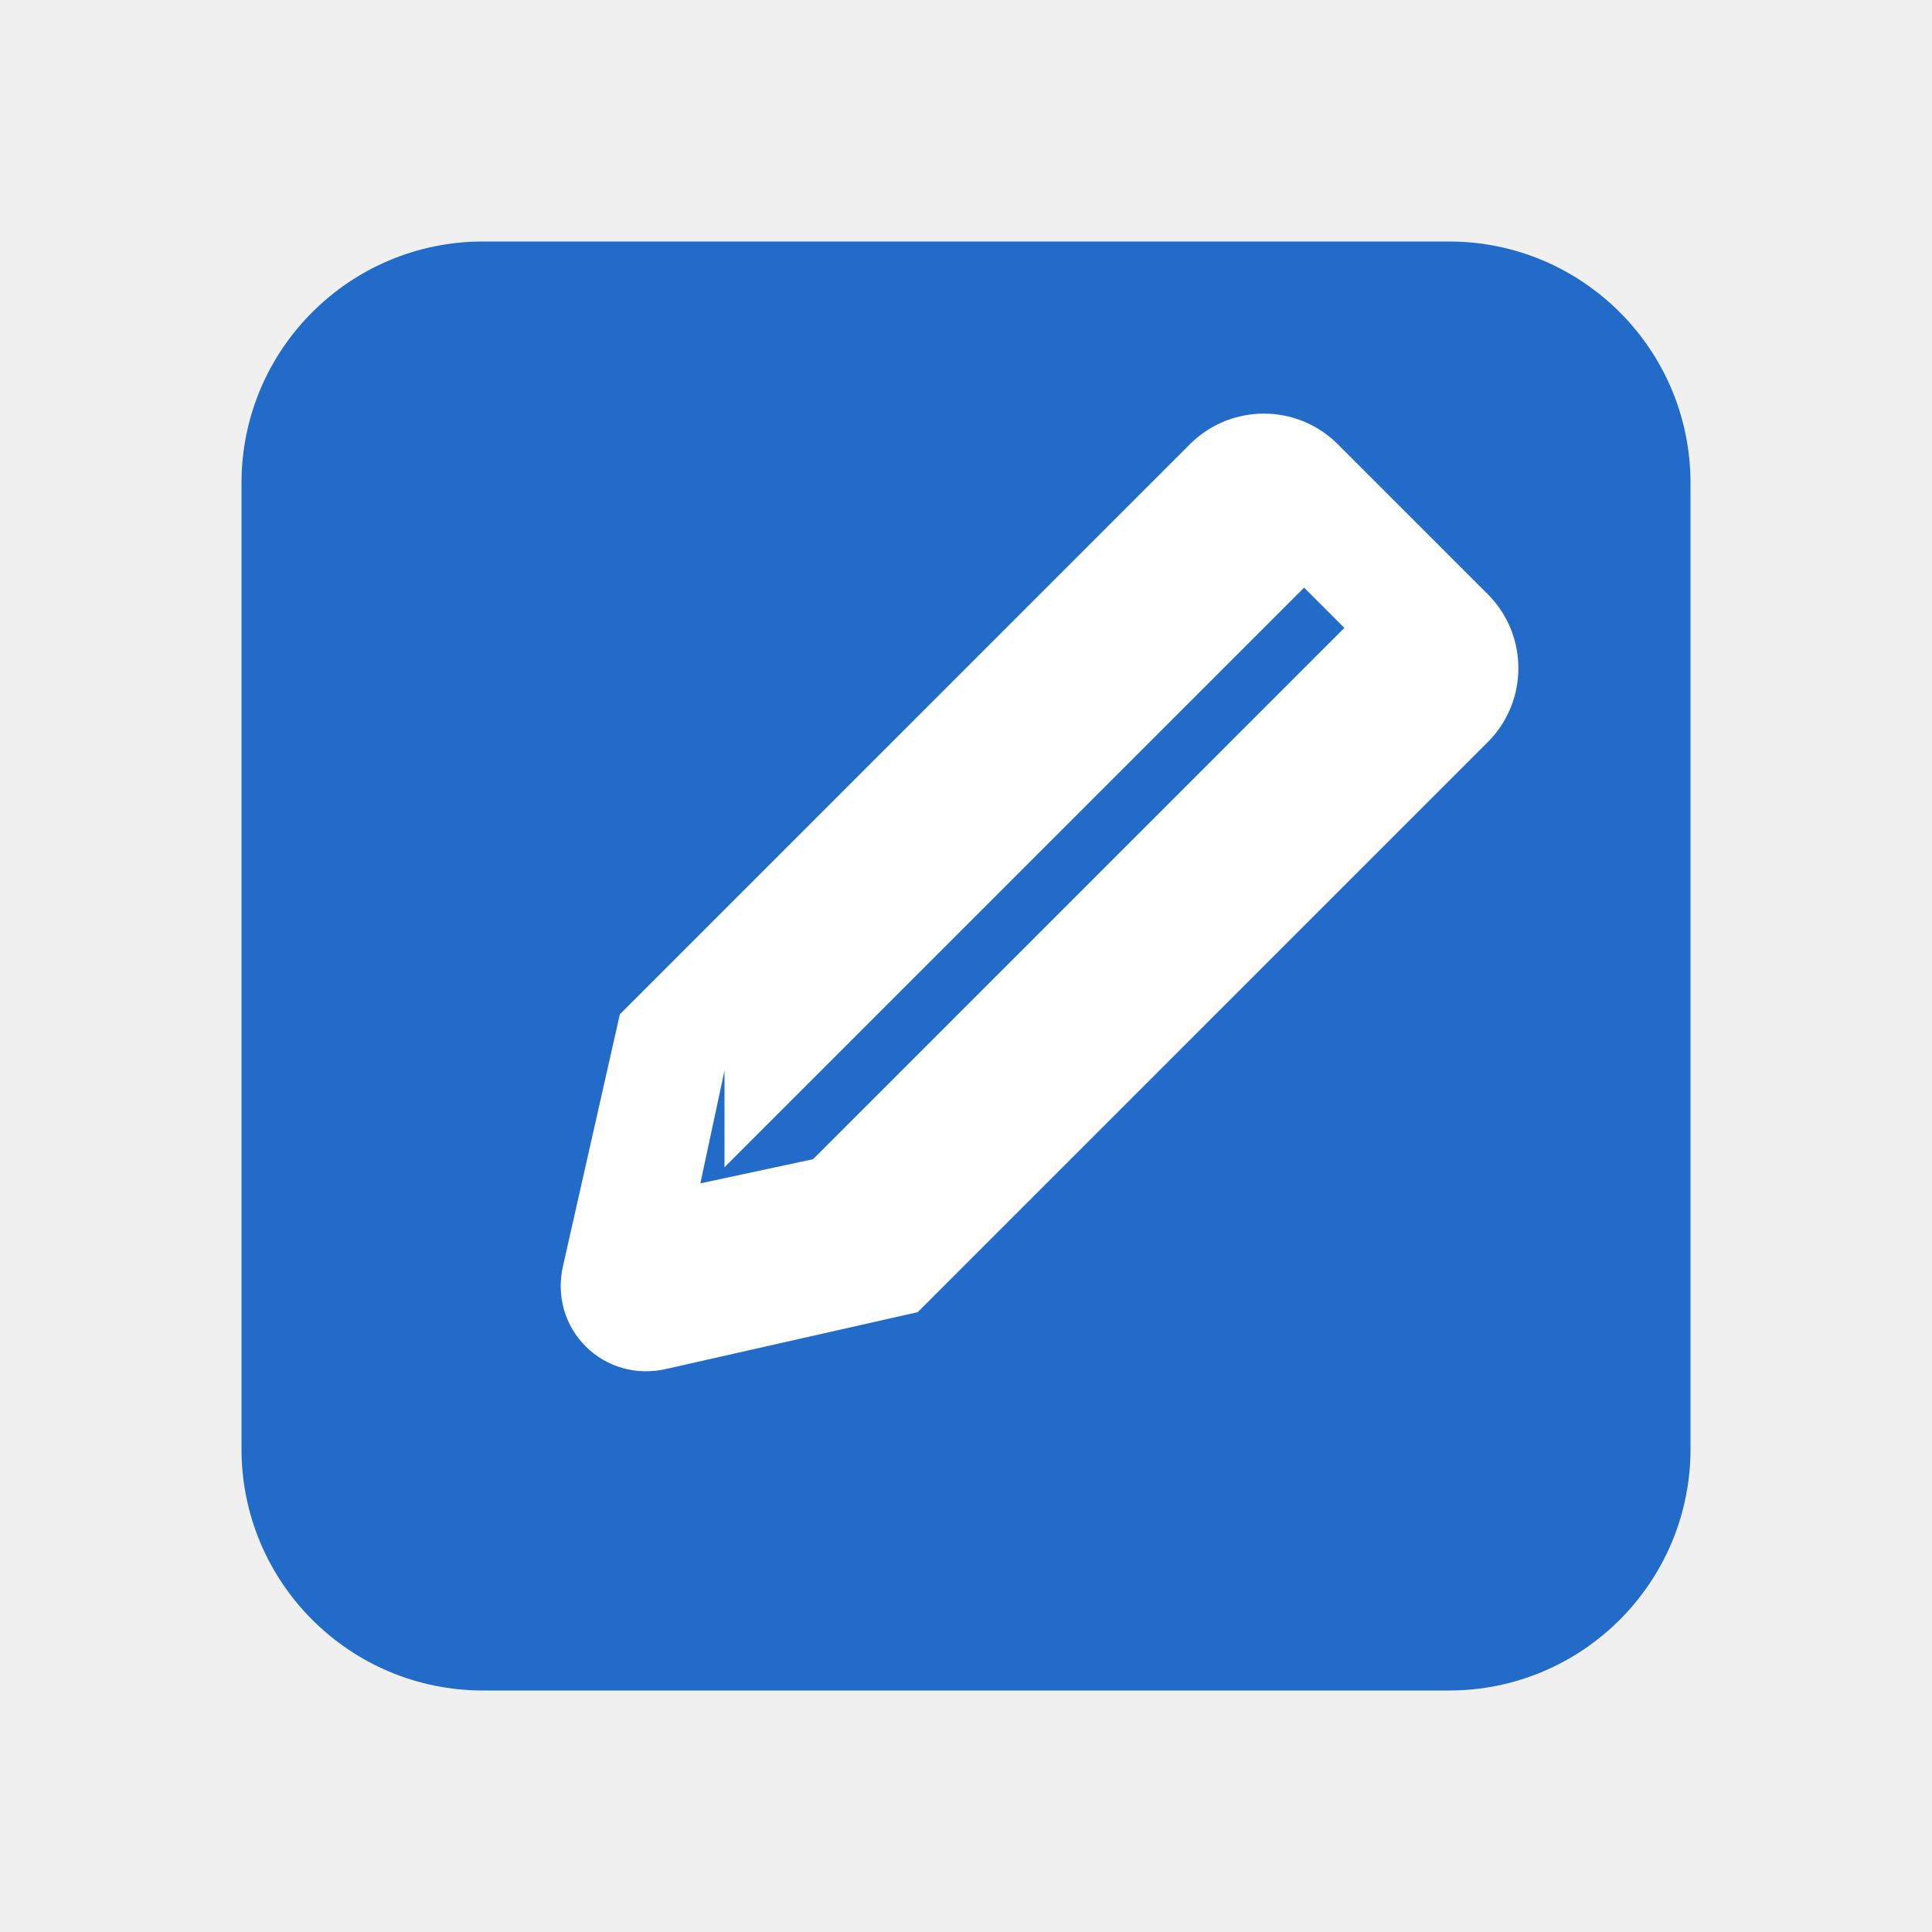
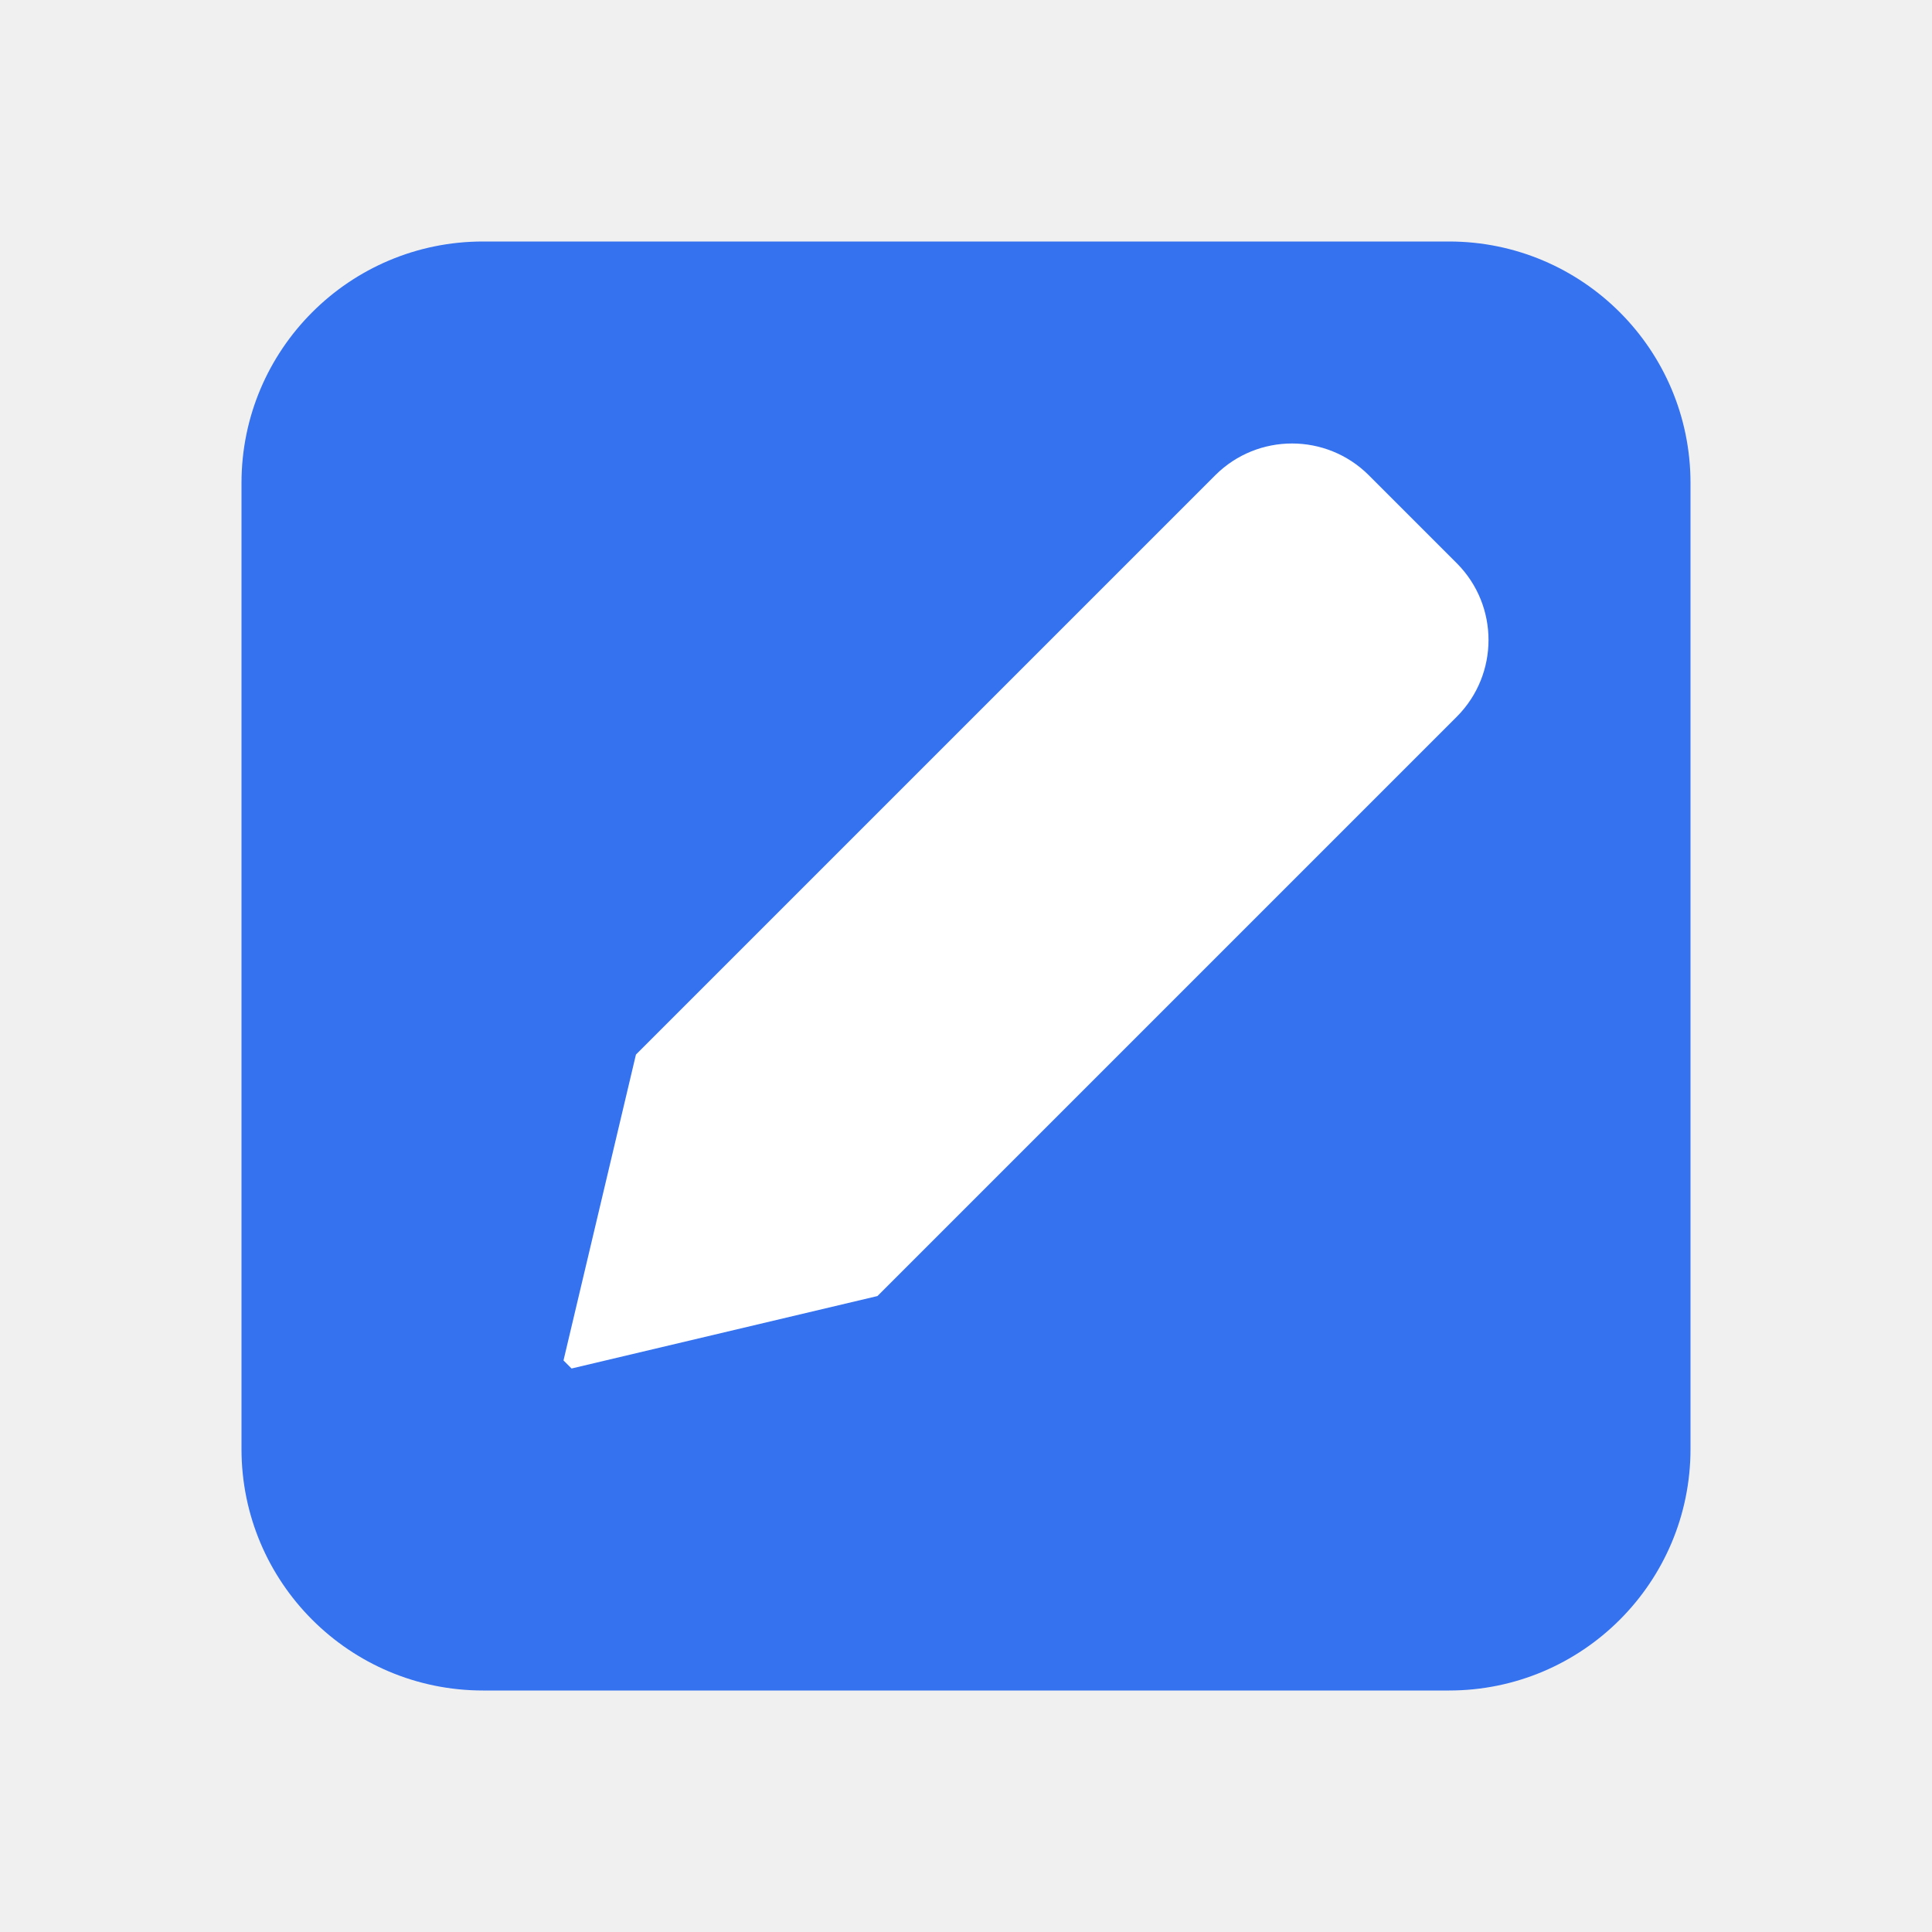
<svg xmlns="http://www.w3.org/2000/svg" viewBox="0 0 24 24">
-   <rect x="3" y="3" width="18" height="18" rx="3" fill="#236bc9" />
-   <path fill="#fff" d="m7 15.7.7-3.1 7.1-7.1a1.3 1.3 0 0 1 1.8 0l1.9 1.9a1.3 1.3 0 0 1 0 1.8l-7.1 7.1-3.1.7c-.8.2-1.5-.5-1.3-1.3Zm2-2.4-.3 1.4 1.4-.3 6.6-6.6-.5-.5L9 14.5Z" />
+   <rect x="3" y="3" width="18" height="18" rx="3" fill="#3572EF" />
+   <path fill="#fff" d="m7 16.9.9-3.8 7.2-7.2a1.35 1.35 0 0 1 1.9 0l1.1 1.1a1.35 1.35 0 0 1 0 1.9l-7.2 7.2-3.8.9Z" />
</svg>
